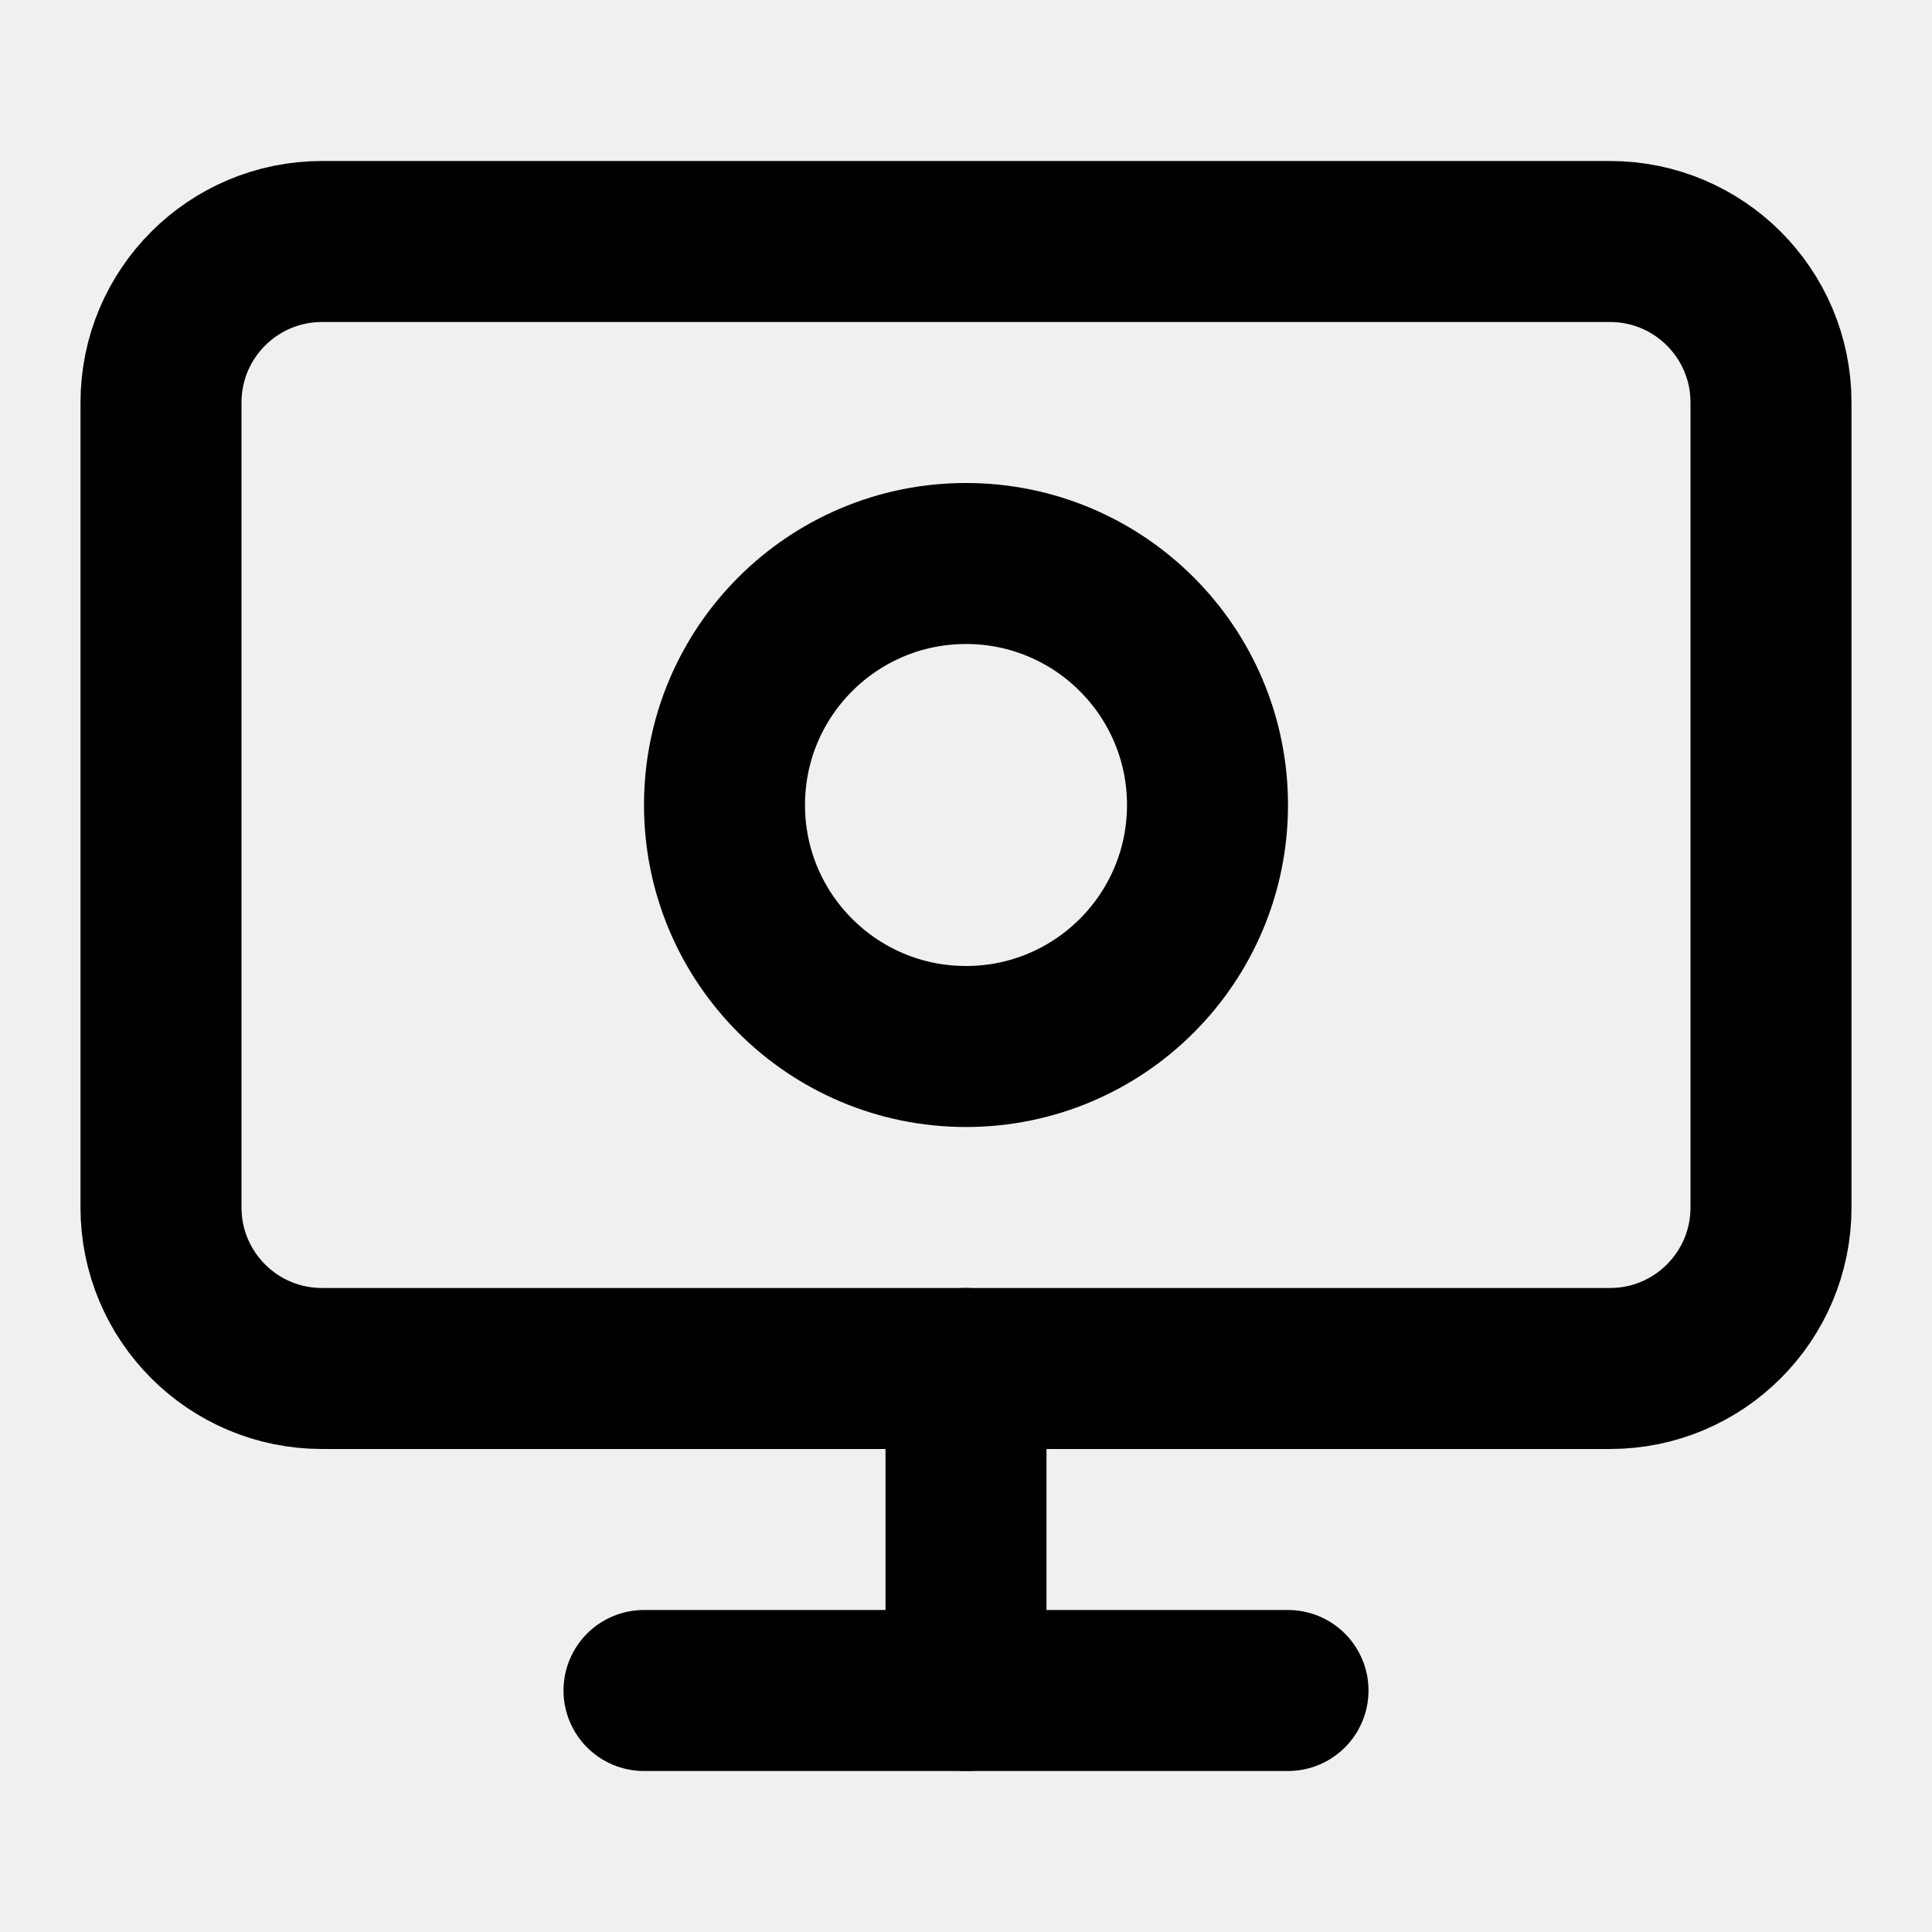
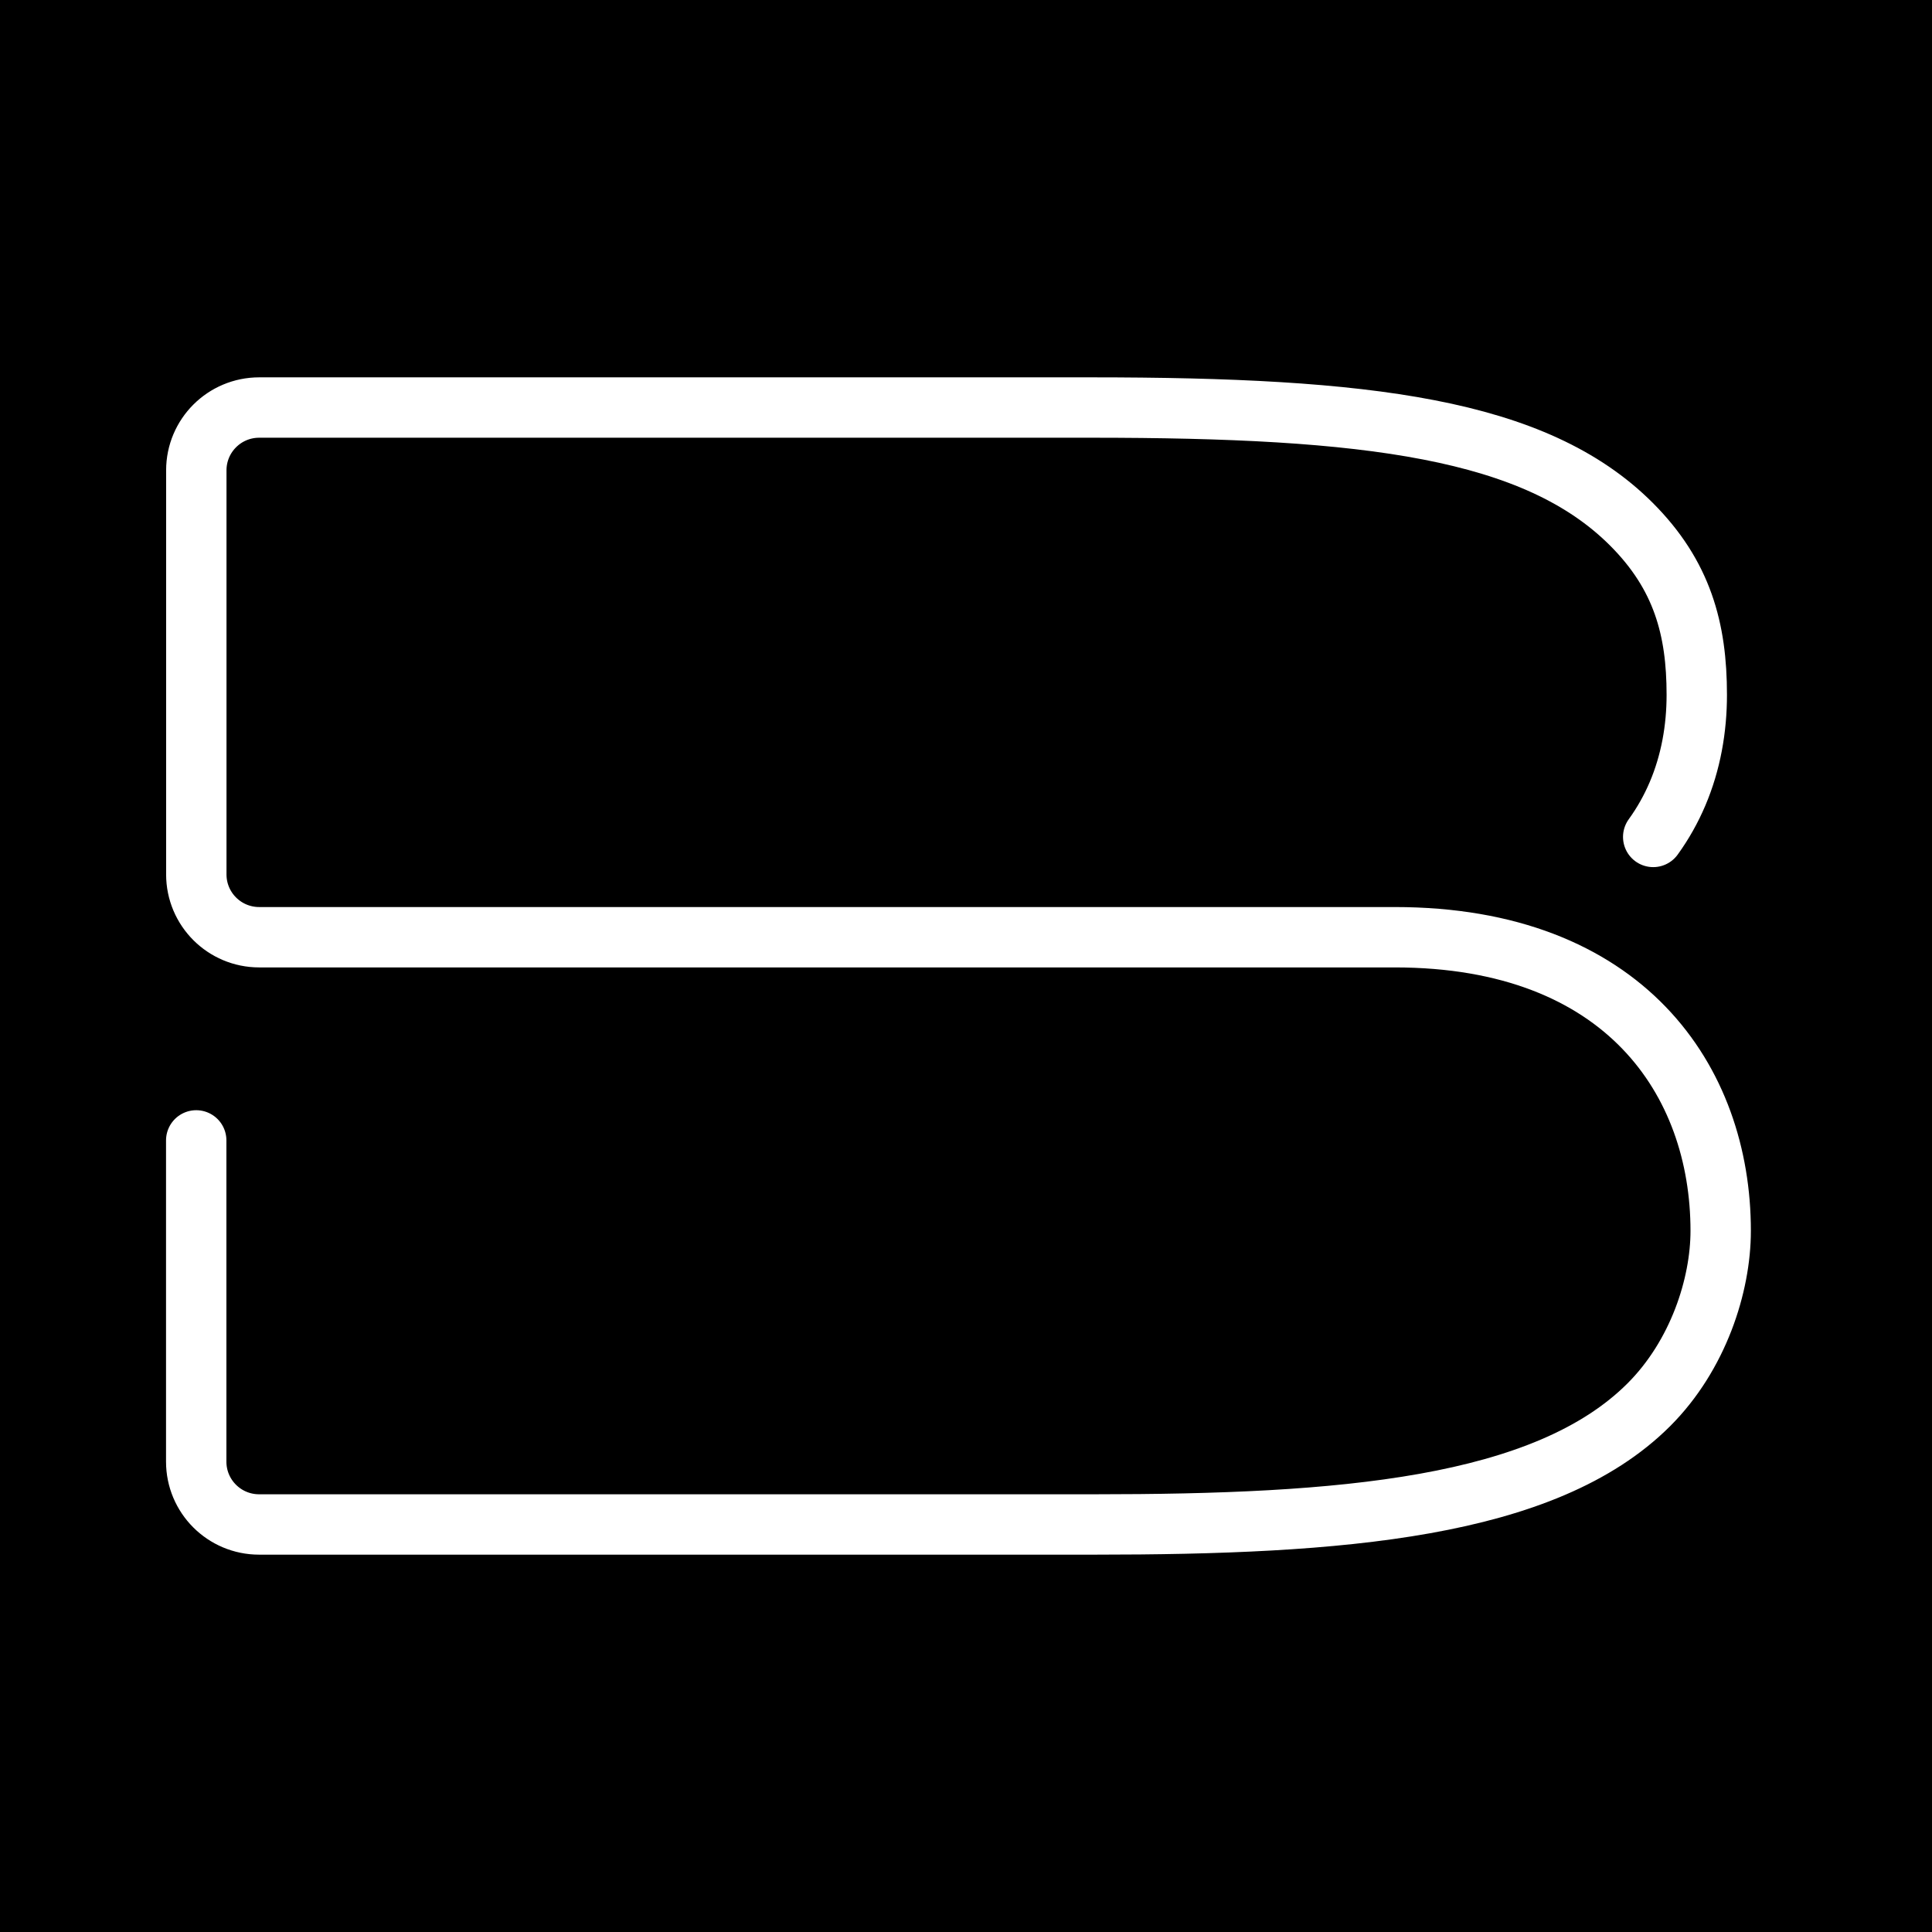
- <svg xmlns="http://www.w3.org/2000/svg" viewBox="0 0 24 24" fill="none" stroke="currentColor" stroke-width="2" stroke-linecap="round" stroke-linejoin="round">
-   <rect x="2" y="3" width="20" height="14" rx="2" ry="2" />
-   <line x1="8" y1="21" x2="16" y2="21" />
-   <line x1="12" y1="17" x2="12" y2="21" />
-   <circle cx="12" cy="10" r="3" />
+ <svg xmlns="http://www.w3.org/2000/svg" width="128" height="128" viewBox="0 0 128 128" fill="none">
+   <rect width="128" height="128" fill="black" />
+   <path d="M13 75.554V96.837C13 99.139 14.864 101 17.169 101H72.499C88.801 101 102.356 99.941 109.235 93.073C112.517 89.796 114 85.145 114 81.547C114 71.609 107.645 62.094 92.404 62.094H17.175C14.87 62.094 13.006 60.233 13.006 57.931V31.163C13.006 28.861 14.87 27 17.175 27H72.291C90.605 27 101.719 28.374 108.074 34.719C111.463 38.103 112.416 41.695 112.416 46.031C112.416 48.274 112.027 50.509 111.139 52.596C110.718 53.585 110.186 54.541 109.529 55.449" stroke="white" stroke-width="4" stroke-linecap="round" />
</svg>
